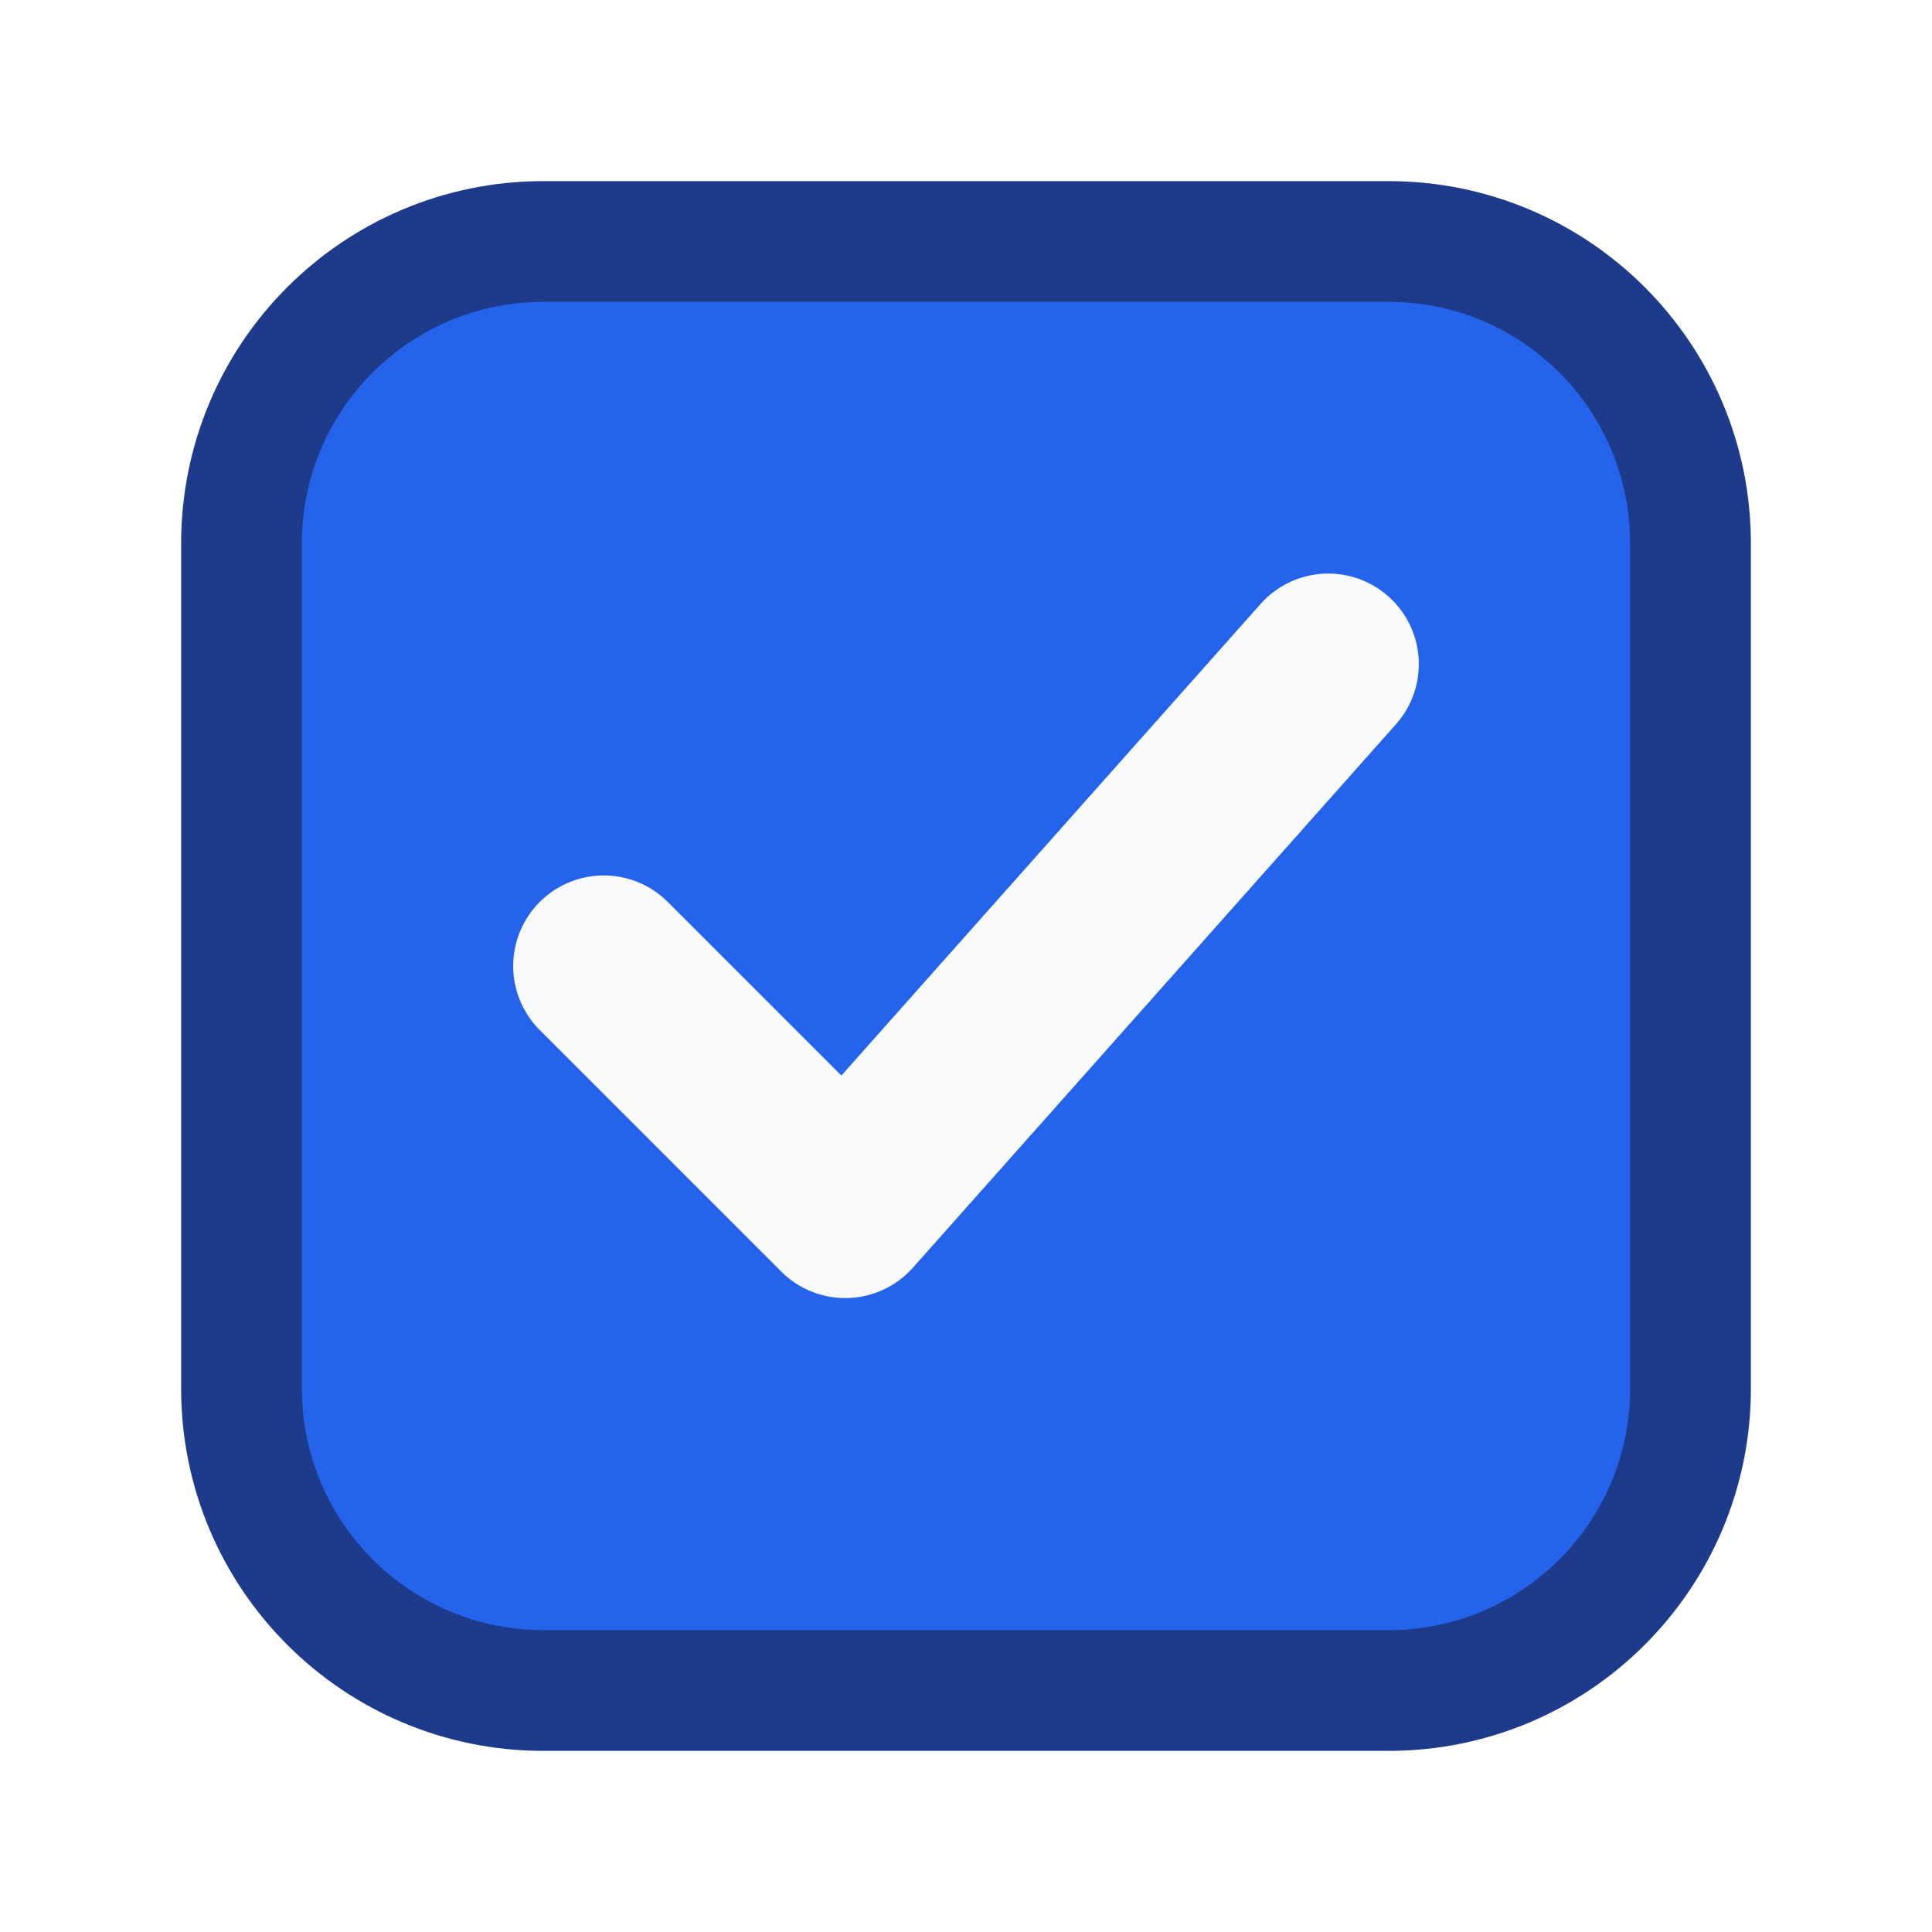
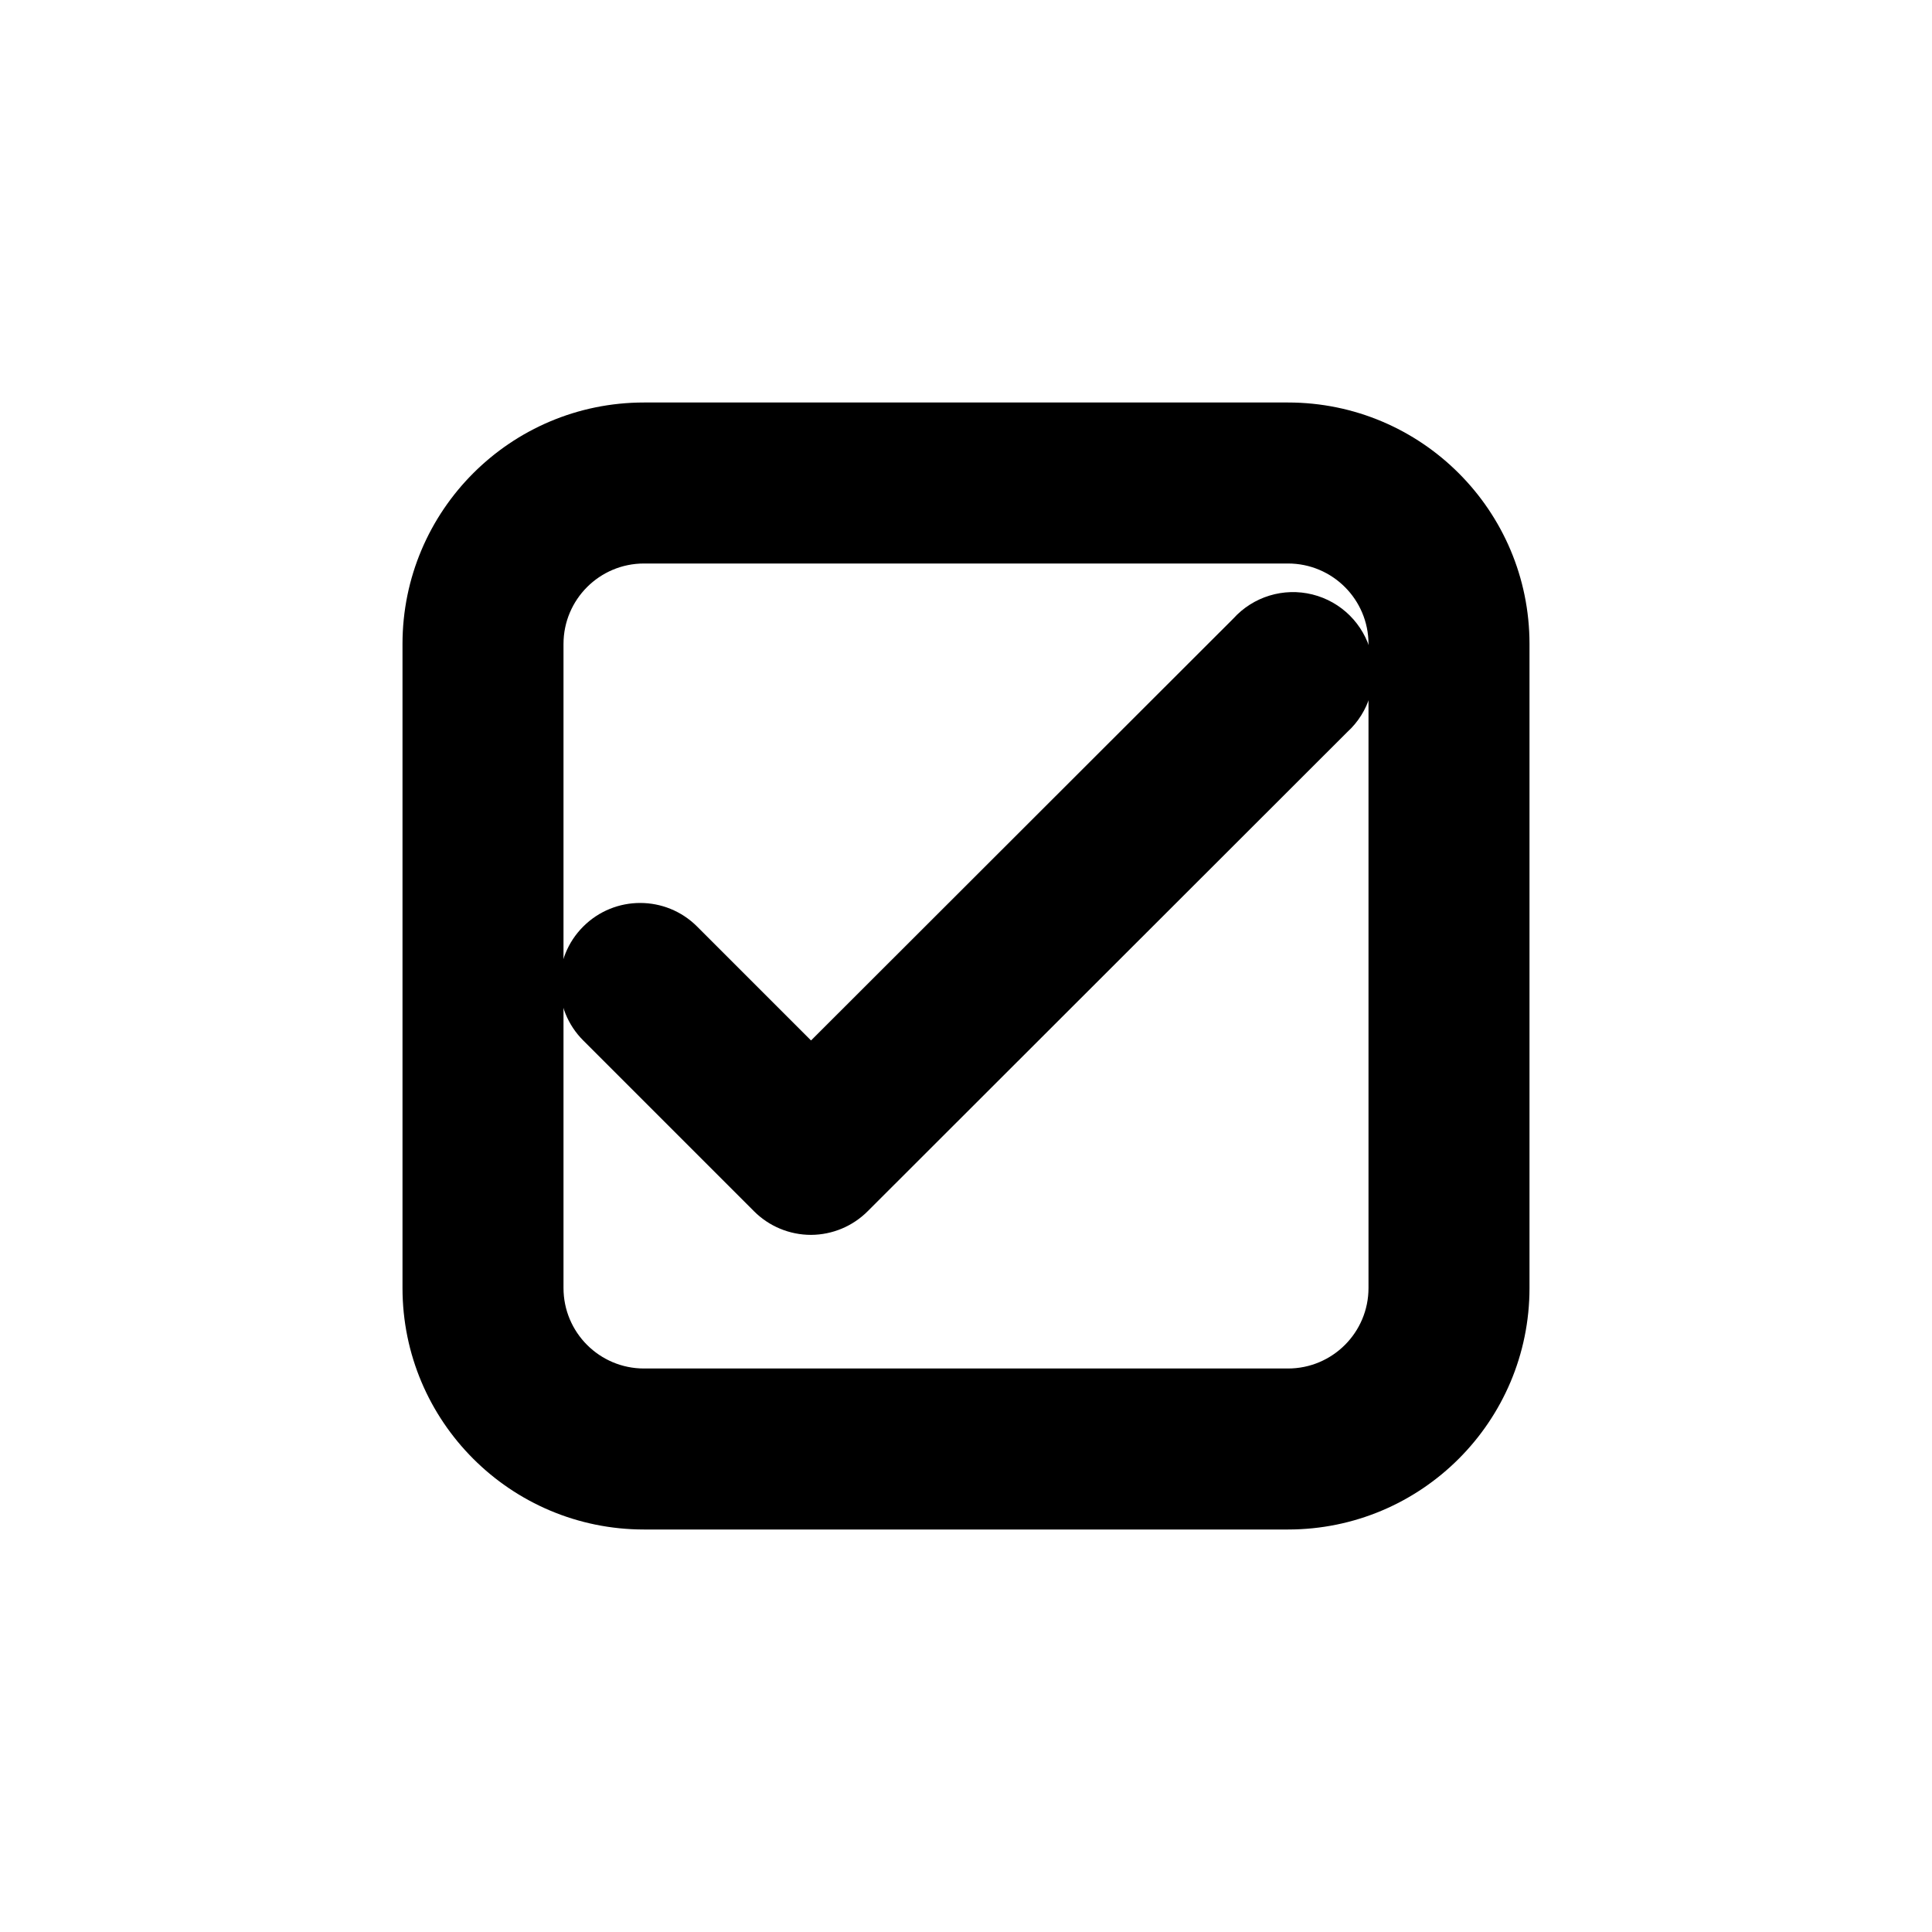
- <svg xmlns="http://www.w3.org/2000/svg" width="64" height="64" viewBox="0 0 64 64">
-   <rect x="8" y="8" width="48" height="48" rx="10" fill="#2563eb" stroke="#1e3a8a" stroke-width="4" />
-   <path d="M20 32l8 8 16-18" fill="none" stroke="#f8fafc" stroke-width="6" stroke-linecap="round" stroke-linejoin="round" />
+ <svg xmlns="http://www.w3.org/2000/svg" viewBox="0 0 48 48" width="48" height="48">
+   <path fill="currentColor" fill-rule="evenodd" d="M16 10h16a6 6 0 0 1 6 6v16a6 6 0 0 1-6 6H16a6 6 0 0 1-6-6V16a6 6 0 0 1 6-6Zm0 4a2 2 0 0 0-2 2v16a2 2 0 0 0 2 2h16a2 2 0 0 0 2-2V16a2 2 0 0 0-2-2H16Z" clip-rule="evenodd" />
+   <path fill="currentColor" d="M20.15 30.68a2 2 0 0 1-1.42-.59l-4.24-4.24a2 2 0 1 1 2.83-2.83l2.83 2.83 10.49-10.48a2 2 0 1 1 2.83 2.82L21.56 30.09a2 2 0 0 1-1.41.59Z" />
</svg>
